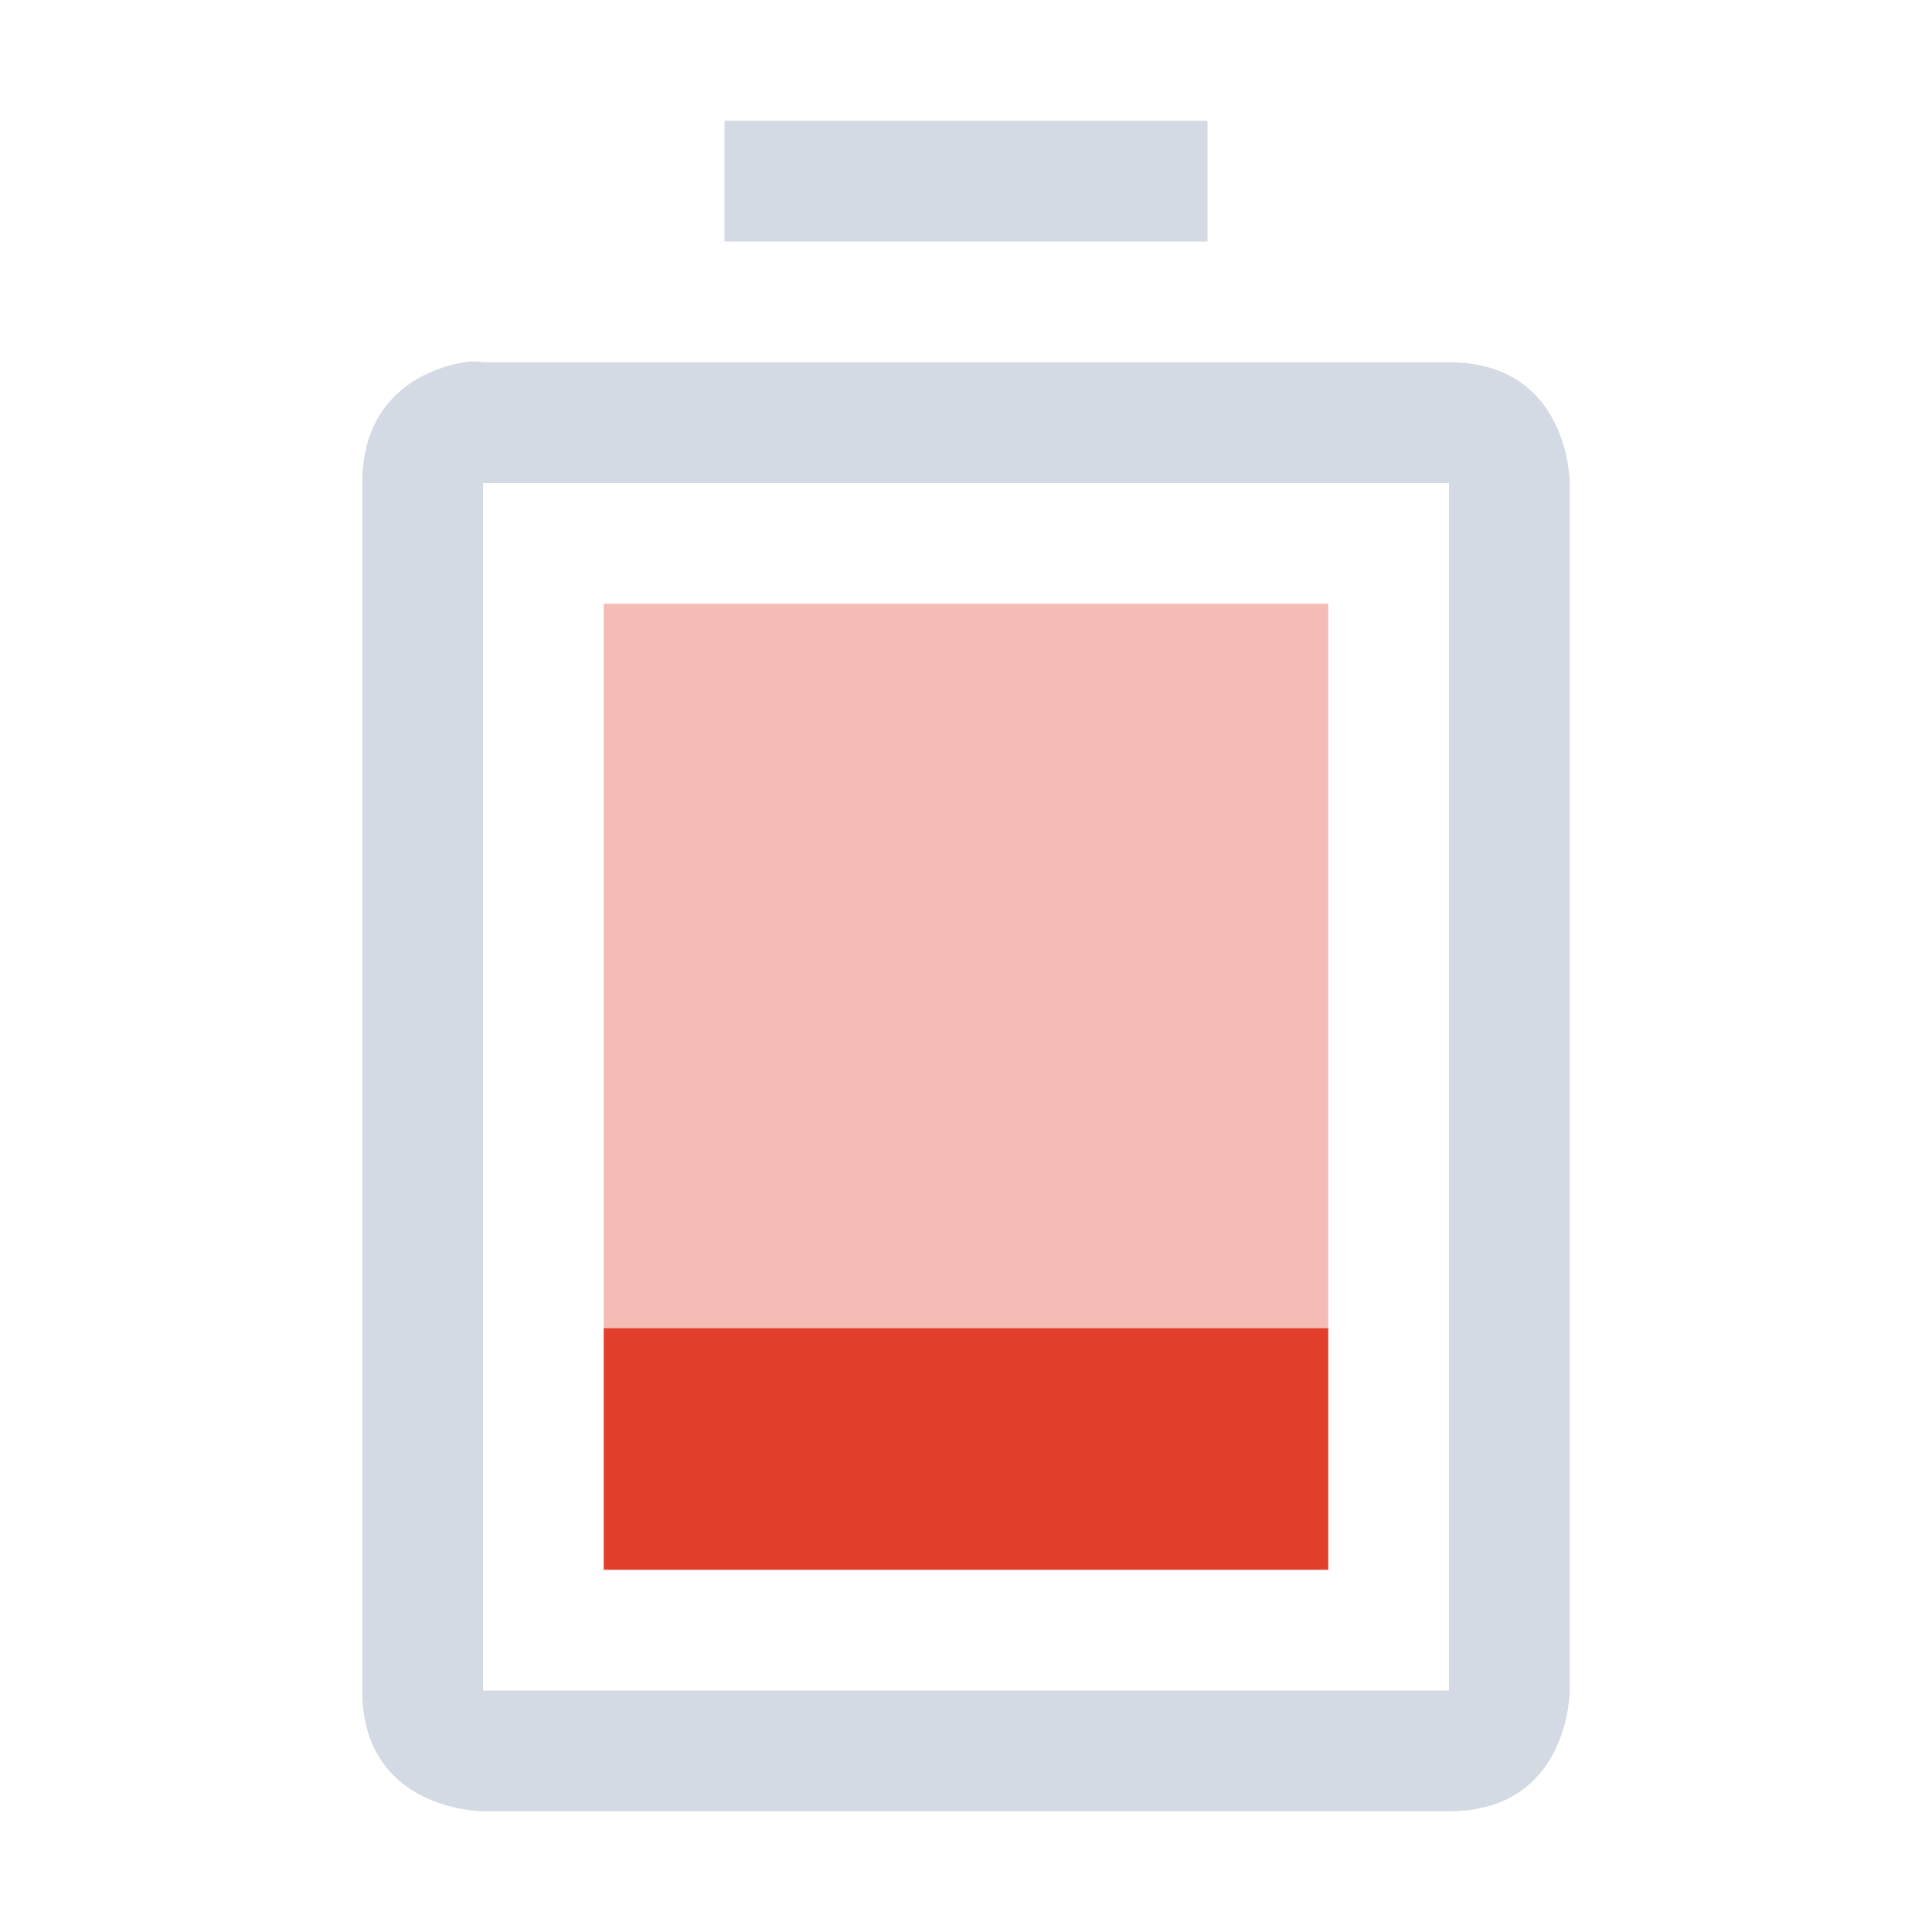
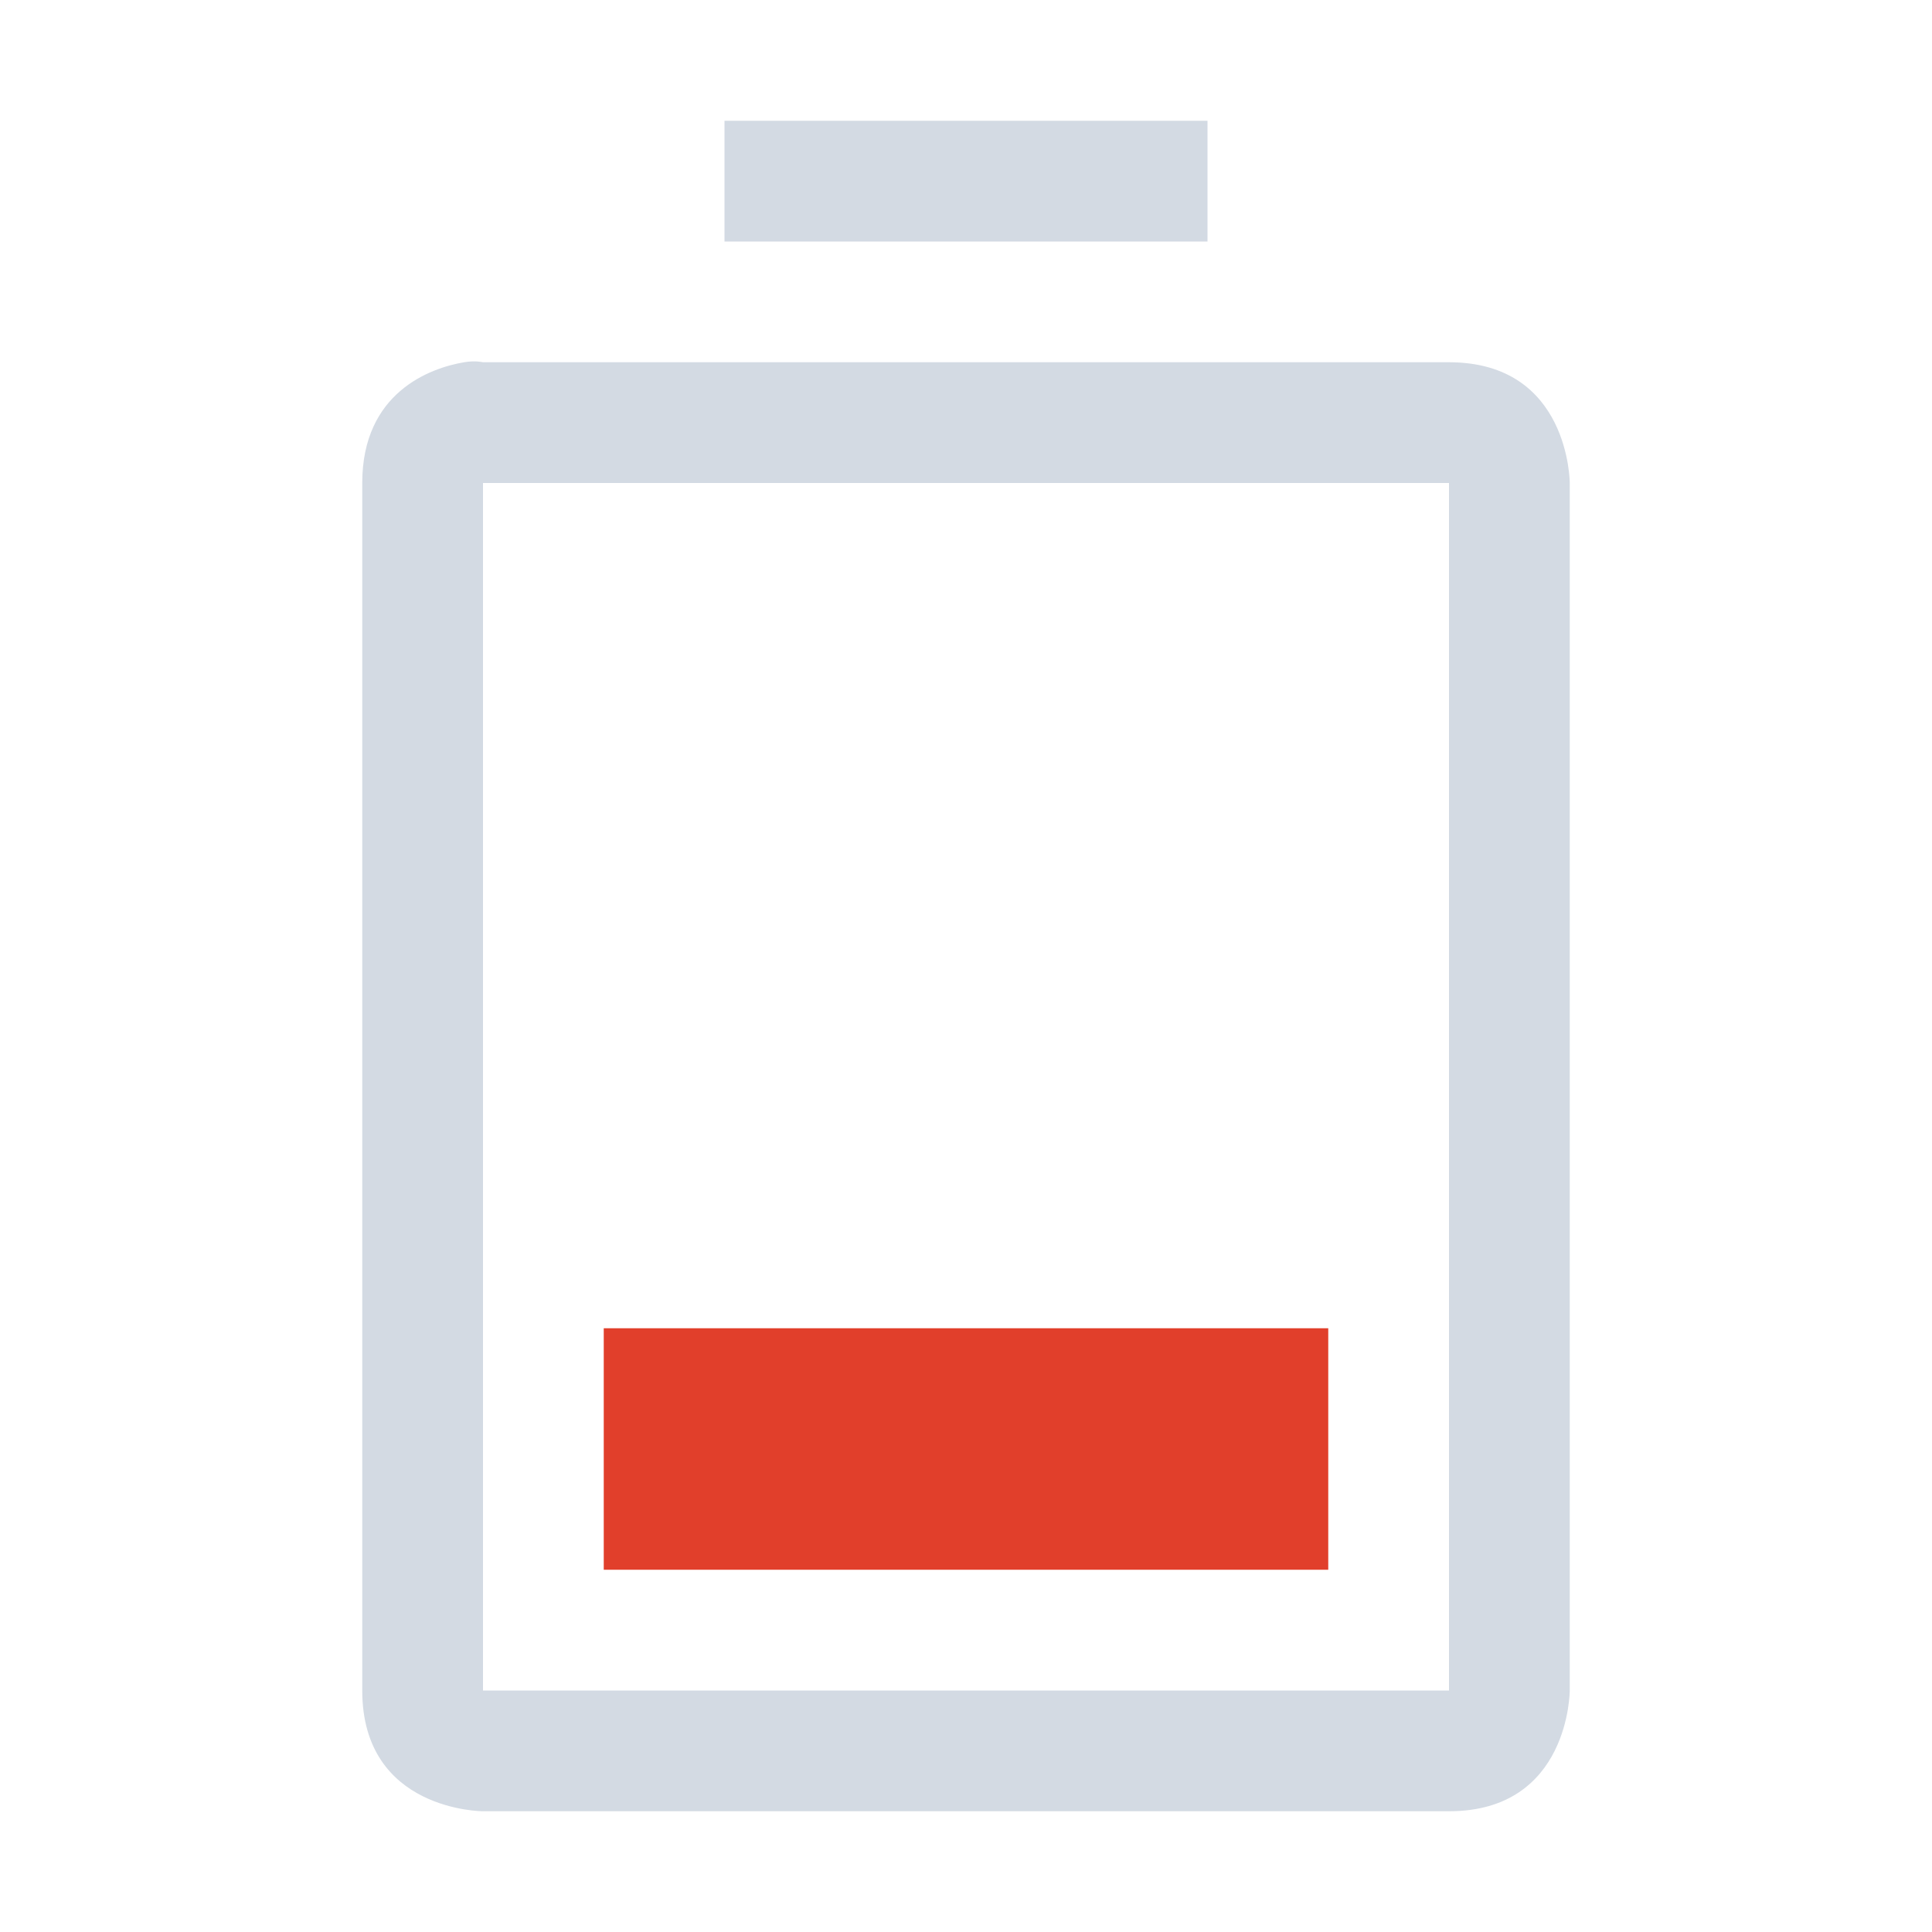
- <svg xmlns="http://www.w3.org/2000/svg" height="16" width="16">
-   <path class="error" d="M5 5v8h6V5z" opacity=".35" fill="#e13f2b" />
-   <path d="M6 1v1h4V1zM3.844 3C3.563 3.047 3 3.25 3 4v10c0 1 1 1 1 1h8c1 0 1-1 1-1V4s0-1-1-1H4s-.063-.016-.156 0zM4 4h8v10H4z" fill="#d3dae3" />
-   <path class="error" d="M5 11v2h6v-2z" fill="#e13f2b" />
+ <svg xmlns="http://www.w3.org/2000/svg" height="16" width="16" version="1.1" id="svg8">
+   <defs id="defs12" />
+   <path d="M6 1v1h4V1zM3.844 3C3.563 3.047 3 3.25 3 4v10c0 1 1 1 1 1h8c1 0 1-1 1-1V4s0-1-1-1H4s-.063-.016-.156 0zM4 4h8v10H4z" fill="#d3dae3" id="path4" />
+   <path class="error" d="M5 11v2h6v-2z" fill="#e13f2b" id="path6" />
</svg>
